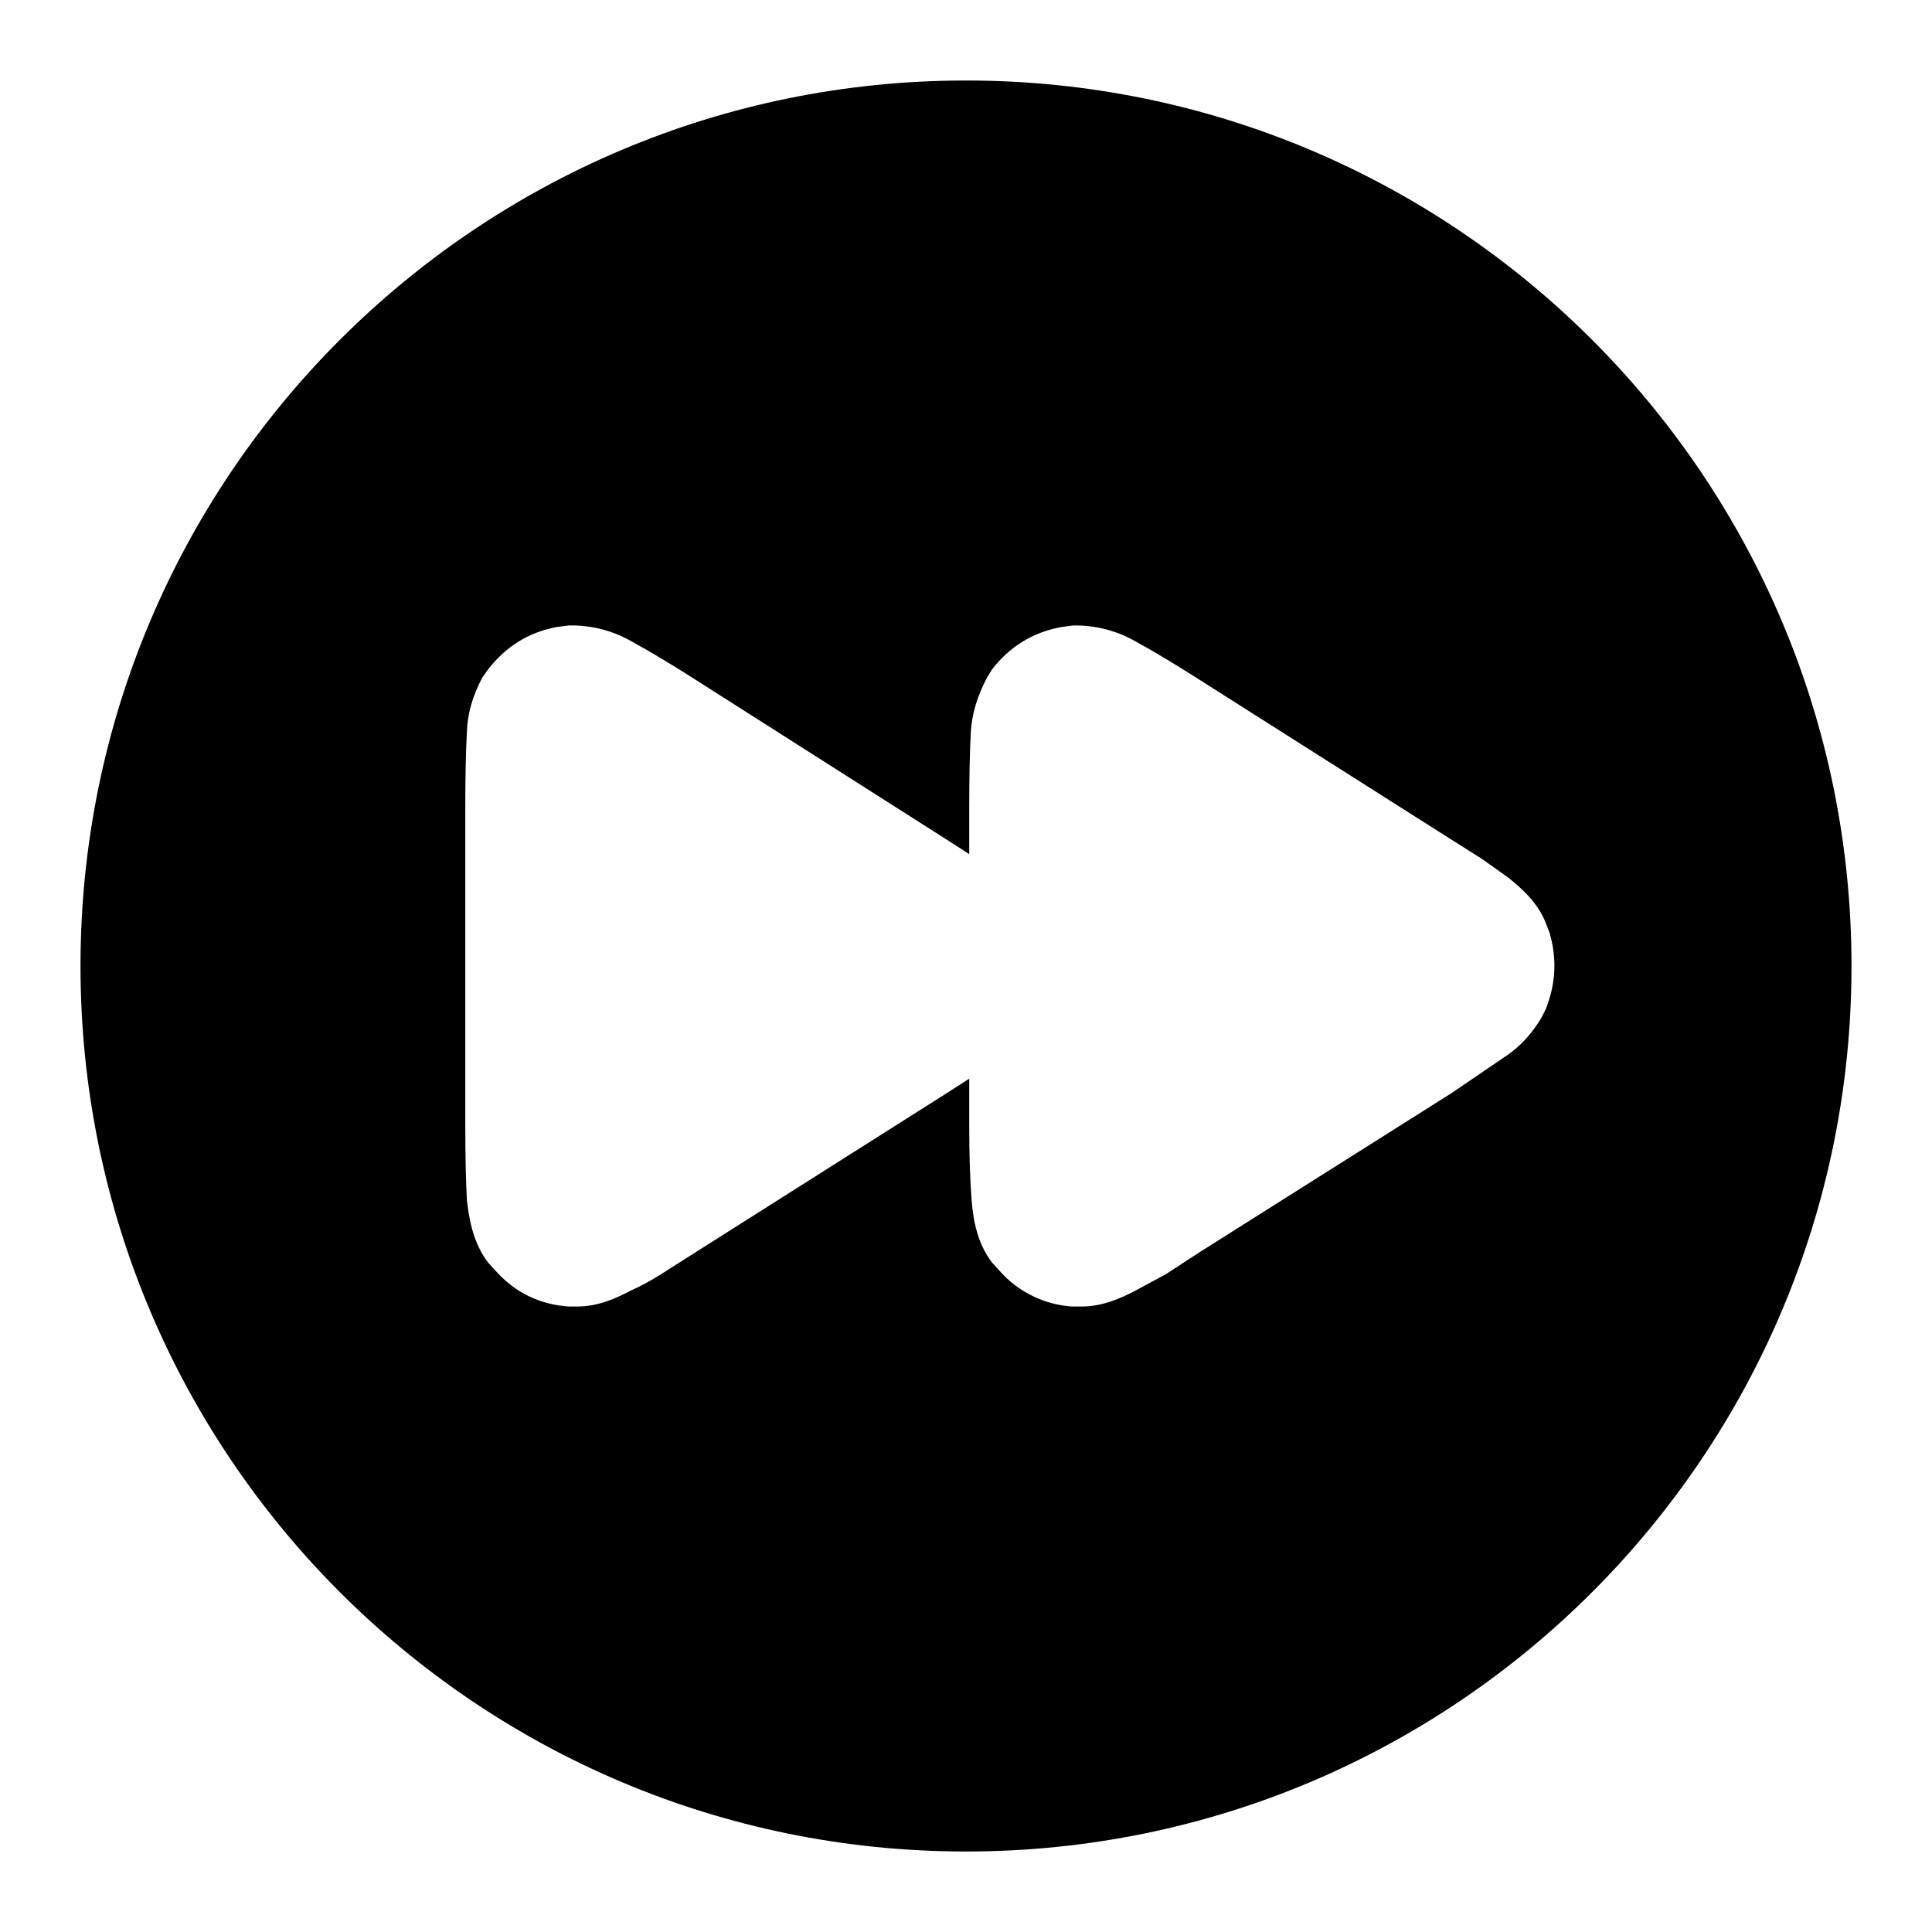
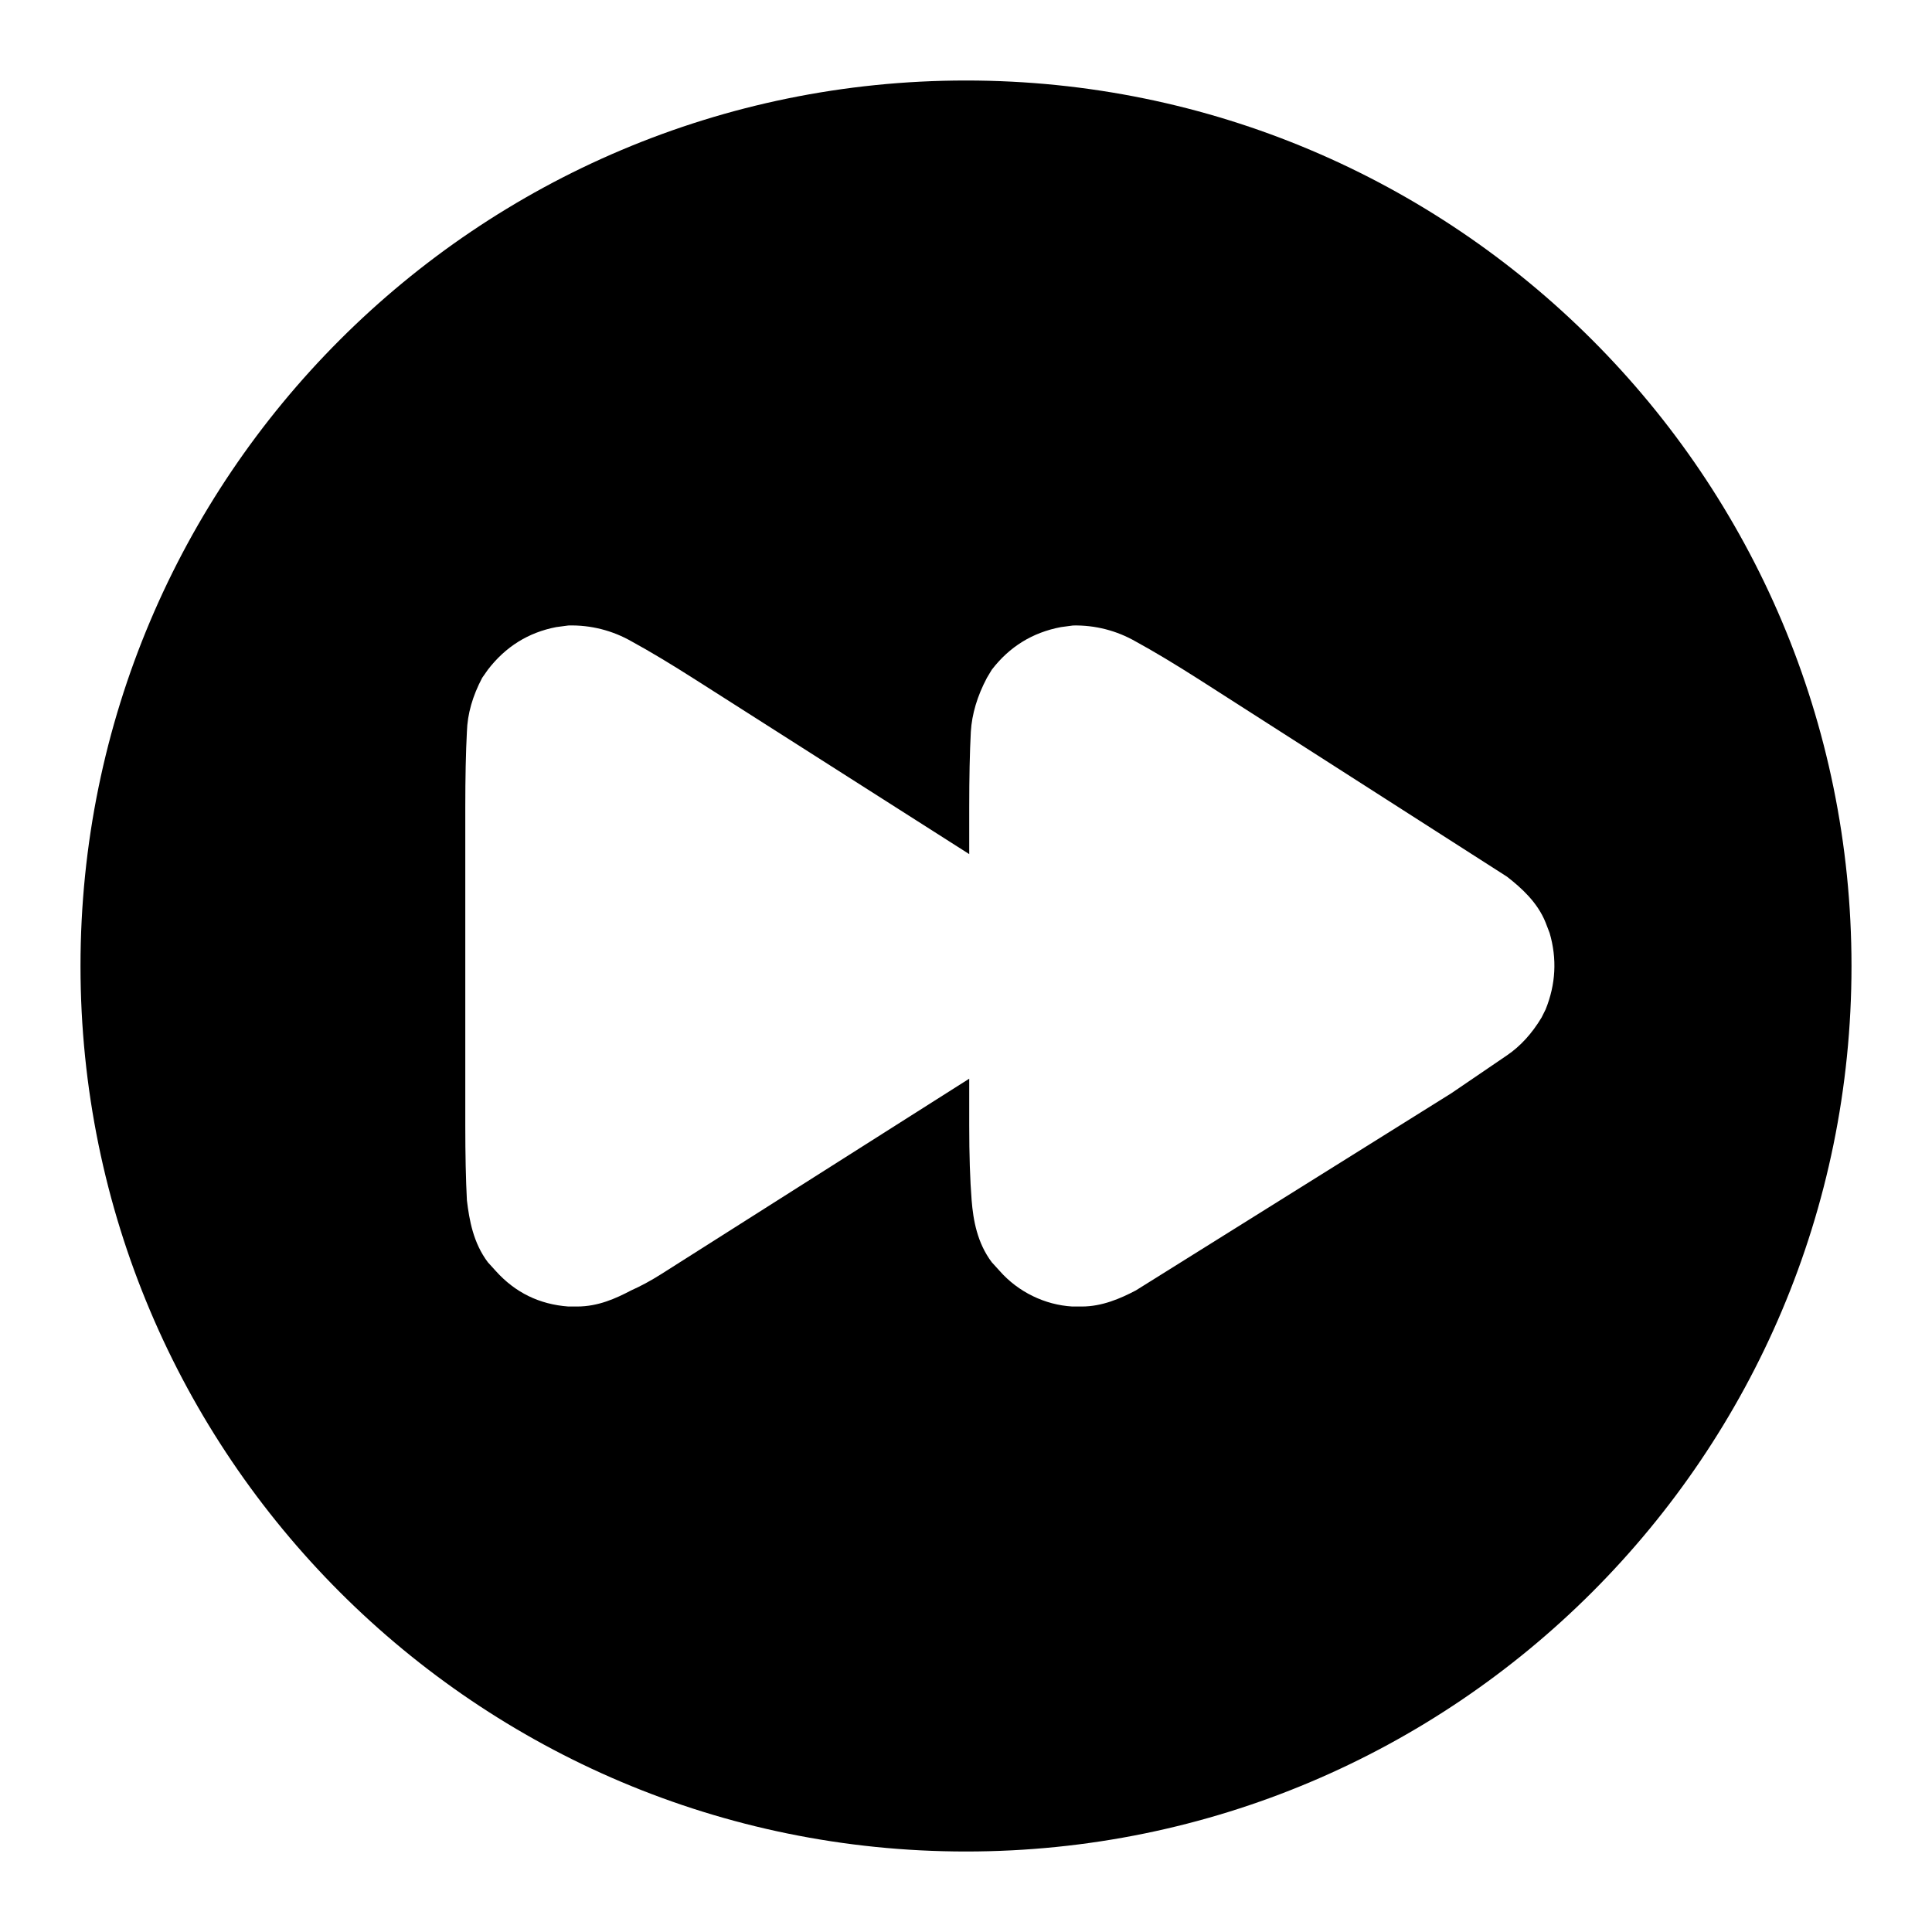
<svg xmlns="http://www.w3.org/2000/svg" viewBox="0 0 24 24" width="24" height="24">
-   <path fill-rule="evenodd" d="M12 1a11 11 0 1 1 0 22 11 11 0 0 1 0-22M13.33 7.77L13.18 7.79Q12.65 7.89 12.32 8.32L12.26 8.42Q12.08 8.76 12.06 9.09Q12.04 9.47 12.04 10.03L12.04 10.61L11.76 10.43L8.65 8.45Q8.18 8.15 7.85 7.97A1.5 1.5 0 0 0 7.06 7.77L6.91 7.79Q6.39 7.89 6.06 8.32L5.99 8.42Q5.81 8.76 5.8 9.09Q5.78 9.47 5.78 10.03L5.78 13.98Q5.78 14.53 5.8 14.91C5.83 15.16 5.88 15.44 6.06 15.68L6.16 15.79Q6.52 16.19 7.06 16.23L7.17 16.23C7.43 16.23 7.65 16.13 7.84 16.03Q8.02 15.95 8.21 15.83L8.65 15.55L11.76 13.58L12.04 13.4L12.04 13.98Q12.04 14.53 12.07 14.91C12.09 15.16 12.14 15.44 12.32 15.68L12.42 15.79C12.65 16.05 12.98 16.21 13.32 16.23L13.44 16.23C13.69 16.23 13.92 16.13 14.11 16.03L14.48 15.83L14.91 15.55L18.03 13.58L18.72 13.11Q18.97 12.94 19.15 12.64L19.2 12.54Q19.39 12.07 19.25 11.59L19.2 11.46C19.1 11.21 18.9 11.03 18.72 10.89L18.41 10.67L18.03 10.43L14.91 8.45Q14.44 8.15 14.11 7.97A1.5 1.5 0 0 0 13.33 7.77" clip-rule="evenodd" />
+   <path fill-rule="evenodd" d="M12 1a11 11 0 1 1 0 22 11 11 0 0 1 0-22M13.33 7.77L13.18 7.79Q12.65 7.89 12.32 8.32L12.26 8.42Q12.08 8.76 12.06 9.09Q12.04 9.47 12.04 10.03L12.04 10.61L8.65 8.45Q8.18 8.15 7.85 7.97A1.5 1.5 0 0 0 7.06 7.77L6.91 7.79Q6.39 7.89 6.06 8.32L5.99 8.42Q5.81 8.76 5.8 9.09Q5.78 9.47 5.78 10.03L5.78 13.98Q5.78 14.53 5.8 14.91C5.83 15.16 5.88 15.44 6.06 15.68L6.16 15.79Q6.52 16.19 7.06 16.23L7.17 16.23C7.43 16.23 7.65 16.13 7.84 16.03Q8.02 15.95 8.21 15.83L12.04 13.4L12.04 13.98Q12.04 14.53 12.07 14.91C12.09 15.16 12.14 15.44 12.32 15.68L12.42 15.79C12.65 16.05 12.98 16.21 13.32 16.23L13.44 16.23C13.69 16.23 13.92 16.13 14.11 16.03L18.03 13.58L18.72 13.11Q18.97 12.94 19.15 12.64L19.2 12.54Q19.39 12.07 19.25 11.59L19.2 11.46C19.1 11.21 18.9 11.03 18.72 10.89L14.91 8.45Q14.44 8.15 14.11 7.97A1.5 1.5 0 0 0 13.33 7.77" clip-rule="evenodd" />
</svg>
